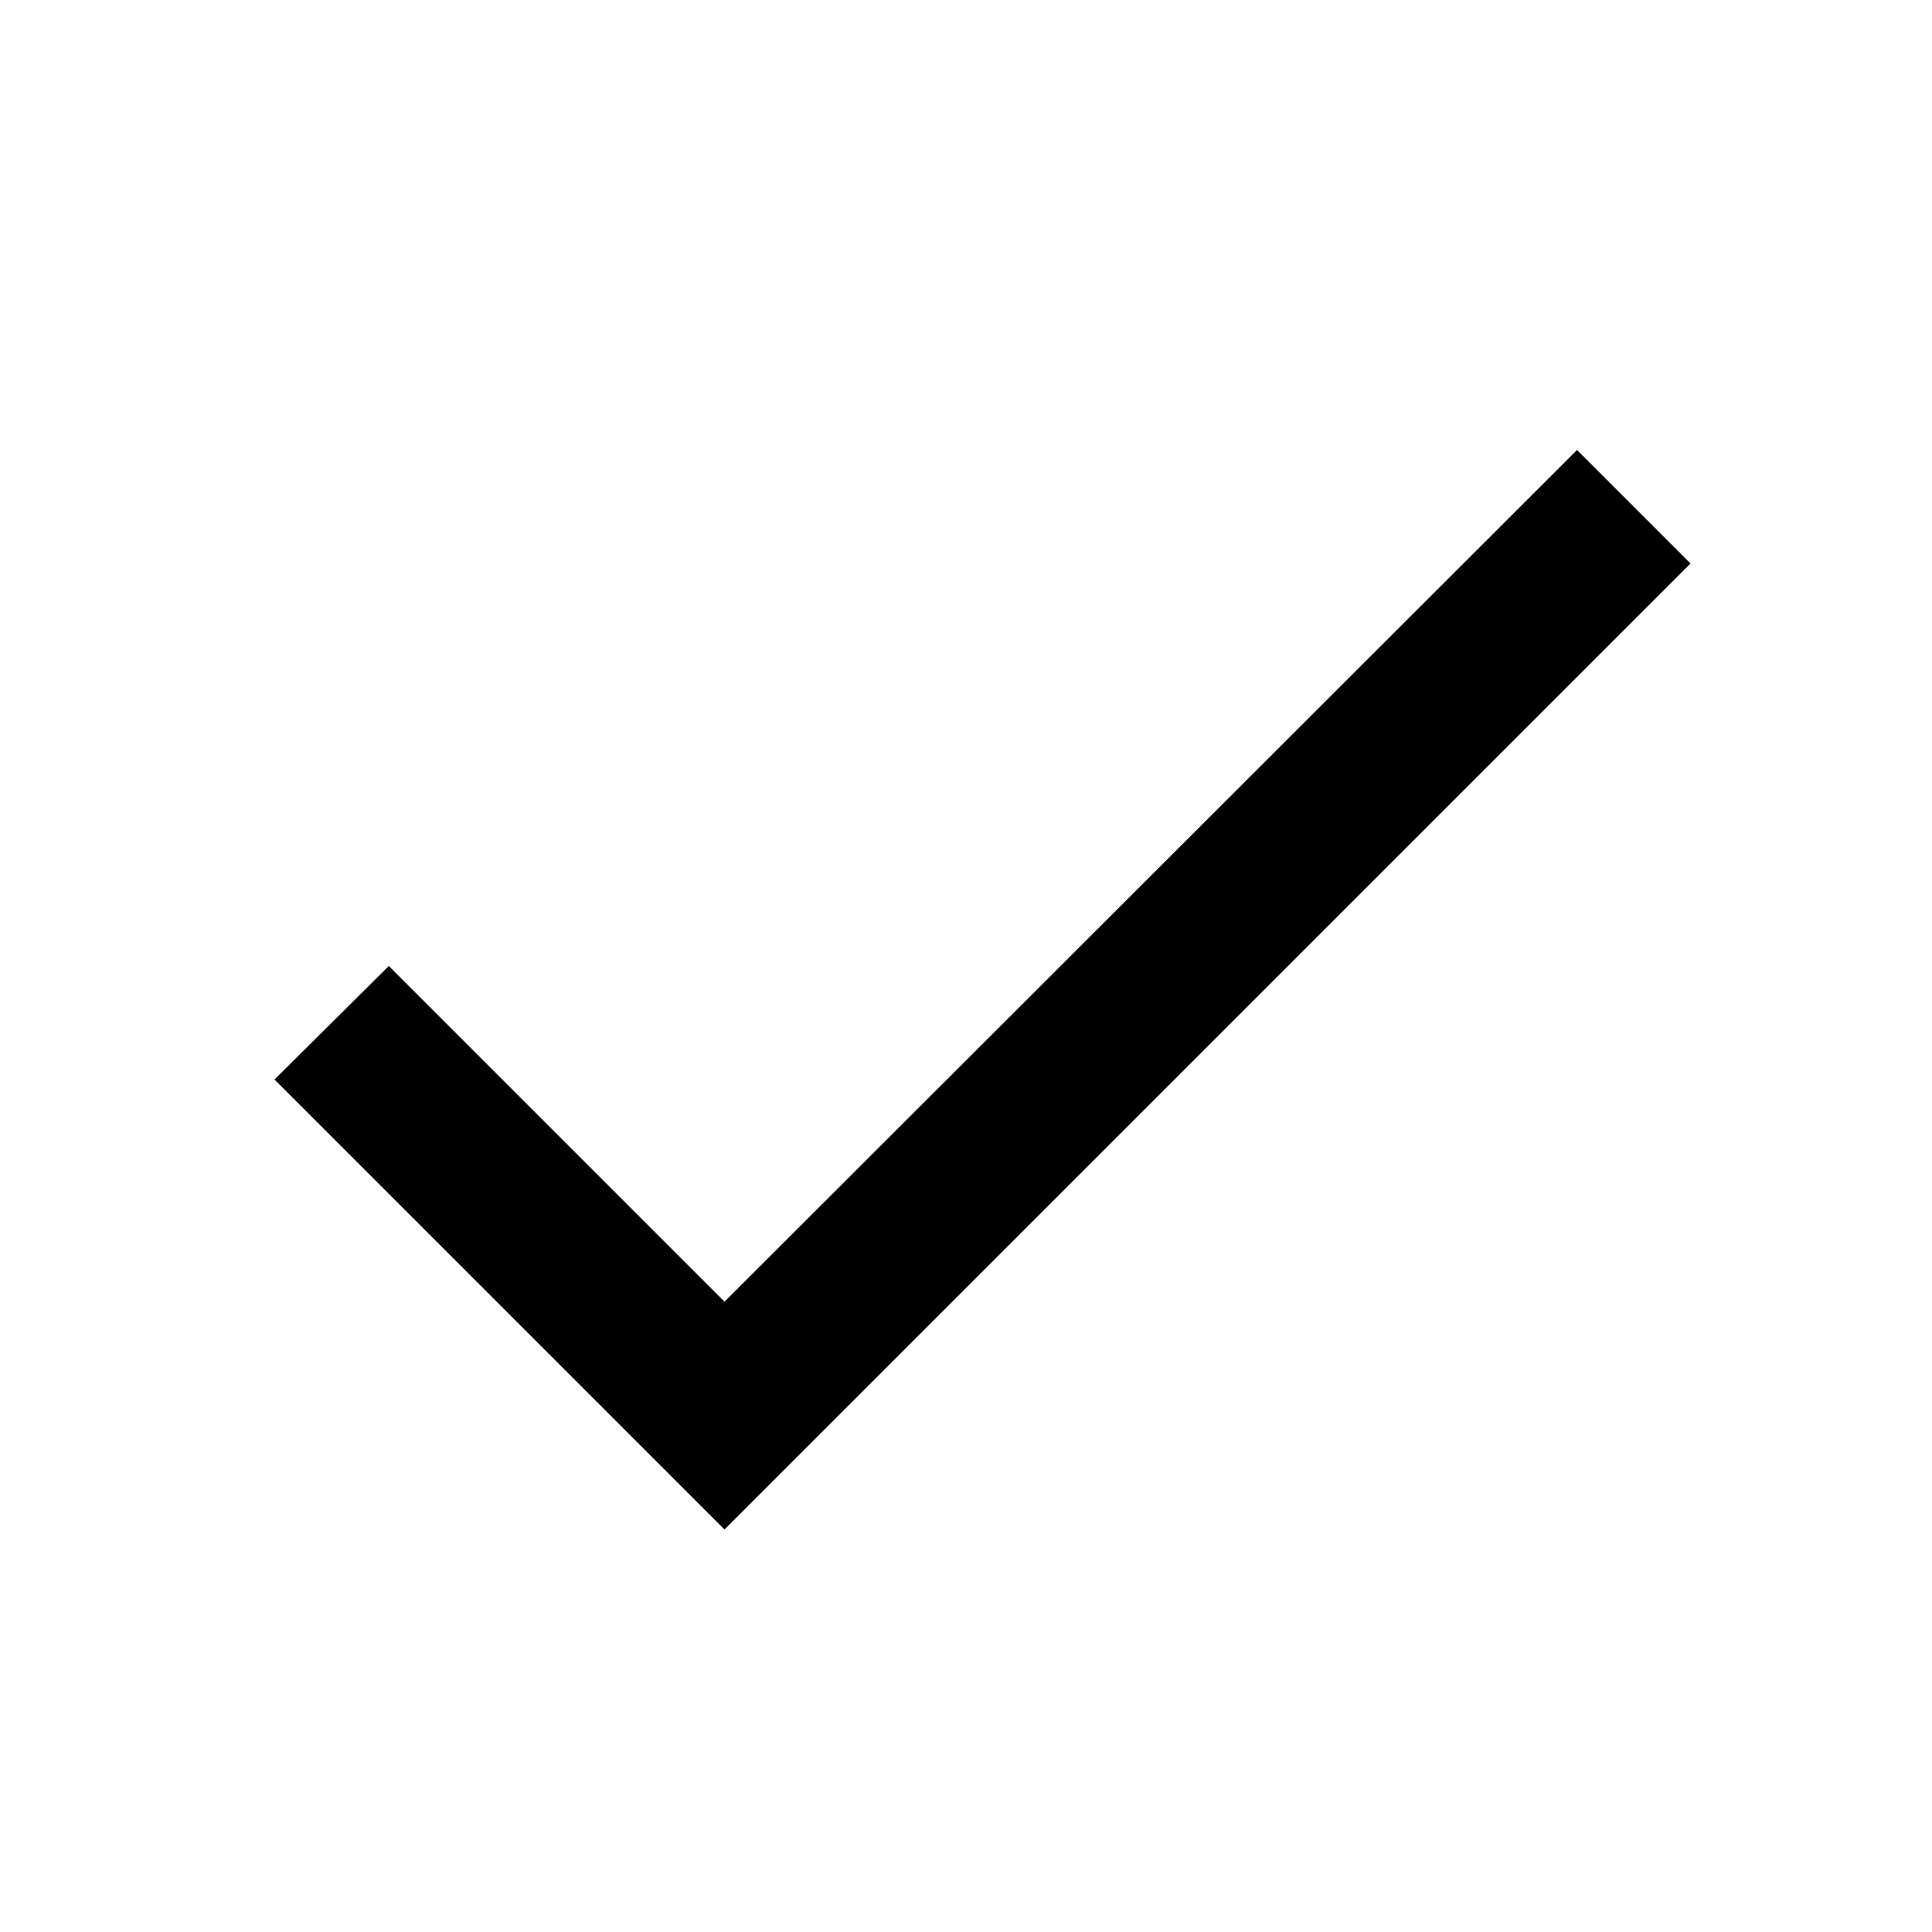
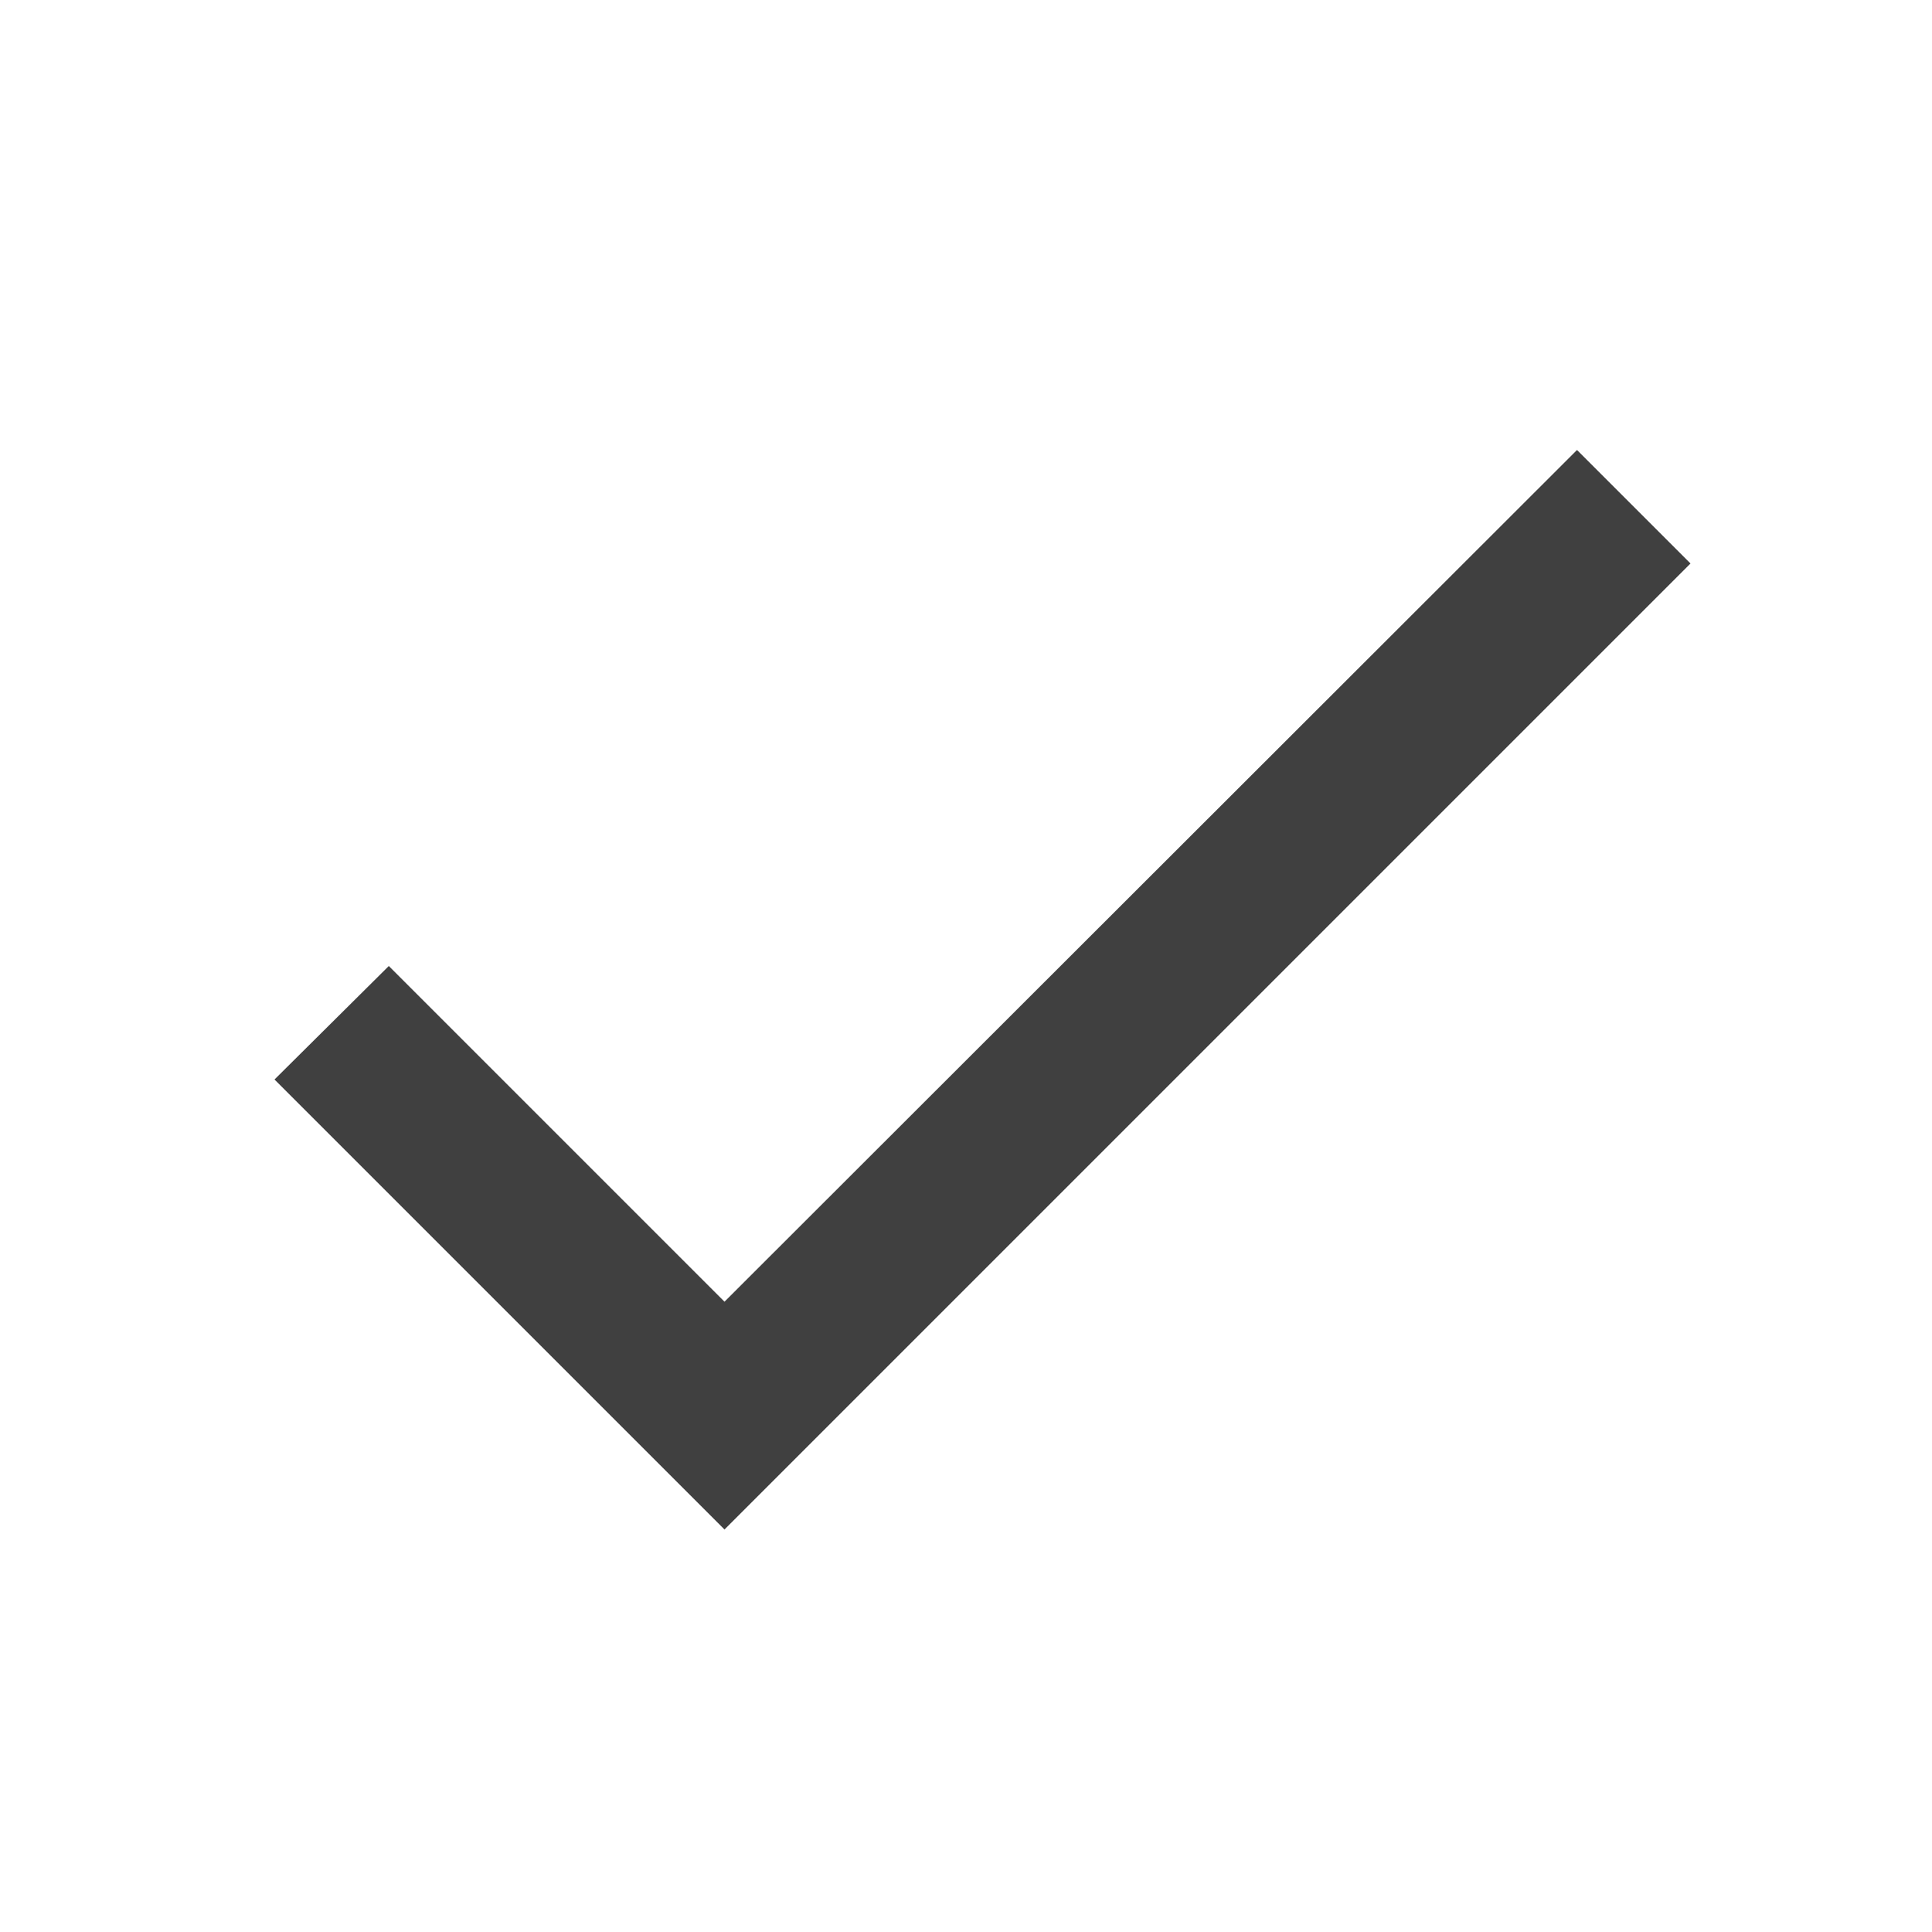
<svg xmlns="http://www.w3.org/2000/svg" id="vector" width="24" height="24" viewBox="0 0 24.0 24.0">
-   <path fill="#000000" d="M9,16.17L4.83,12l-1.42,1.41L9,19 21,7l-1.41,-1.41z" id="path_0" />
+   <path fill="#404040" d="M9,16.17L4.83,12l-1.42,1.41L9,19 21,7l-1.41,-1.41z" id="path_0" />
</svg>
